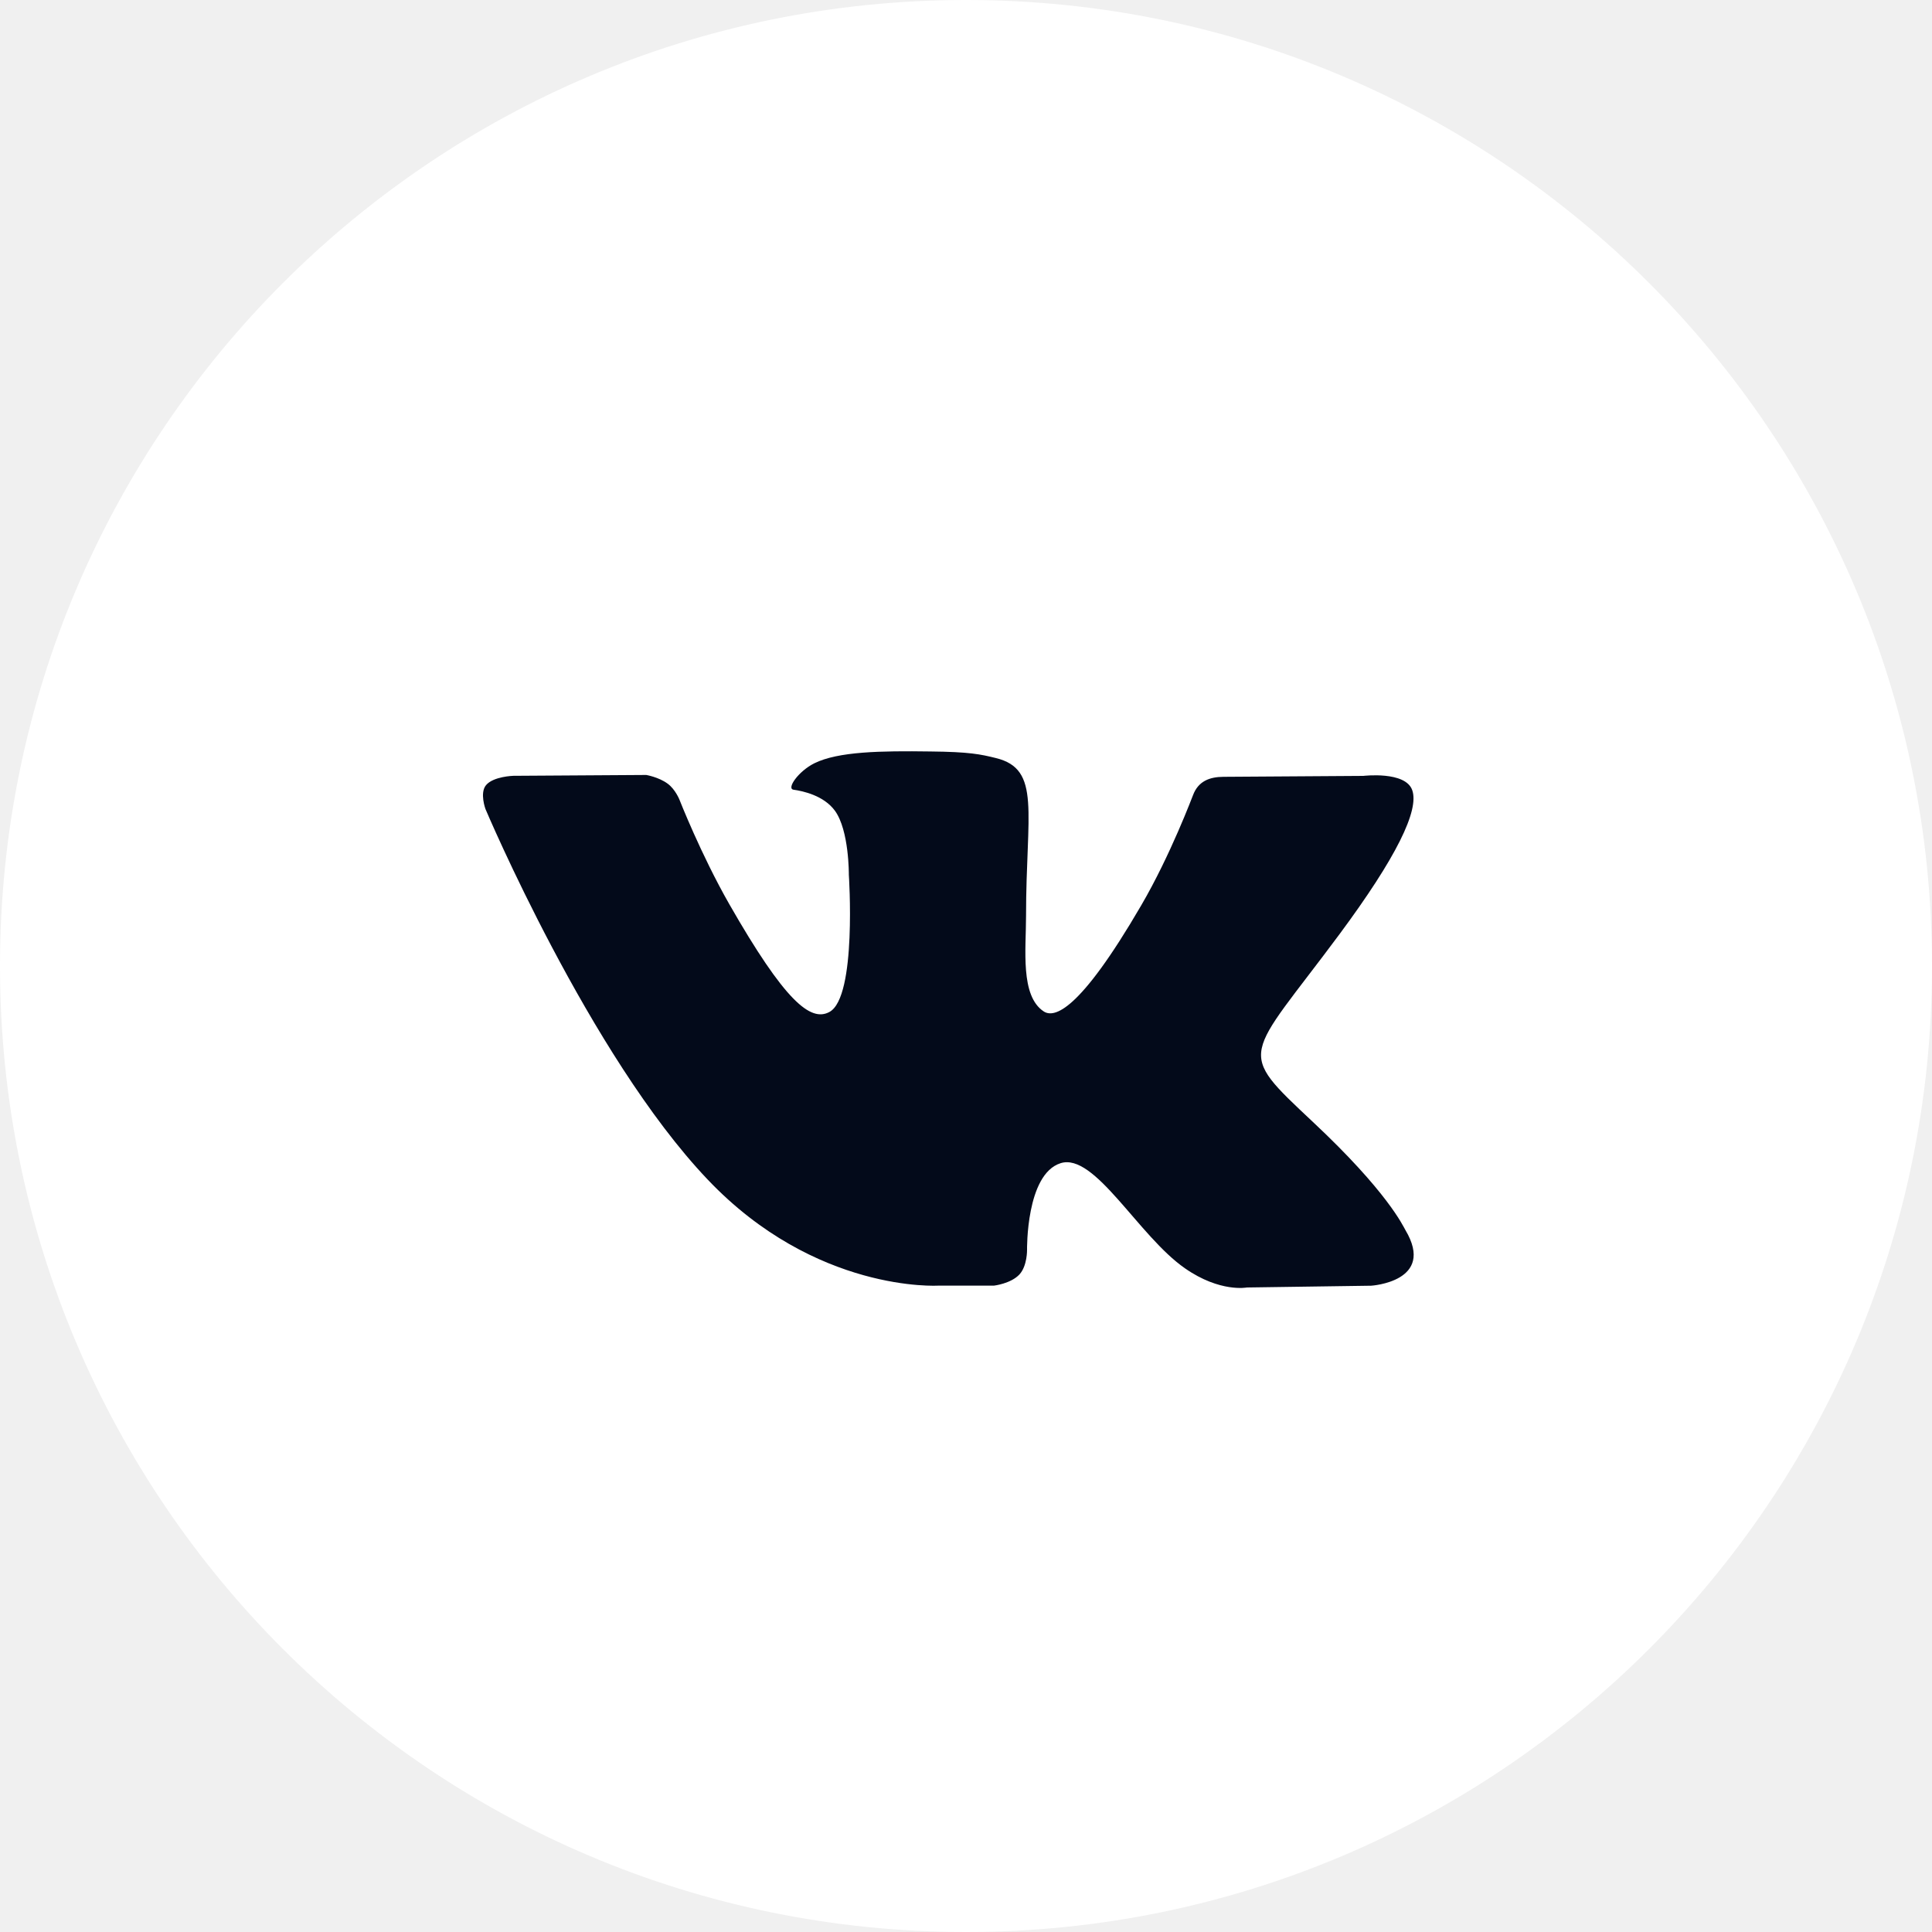
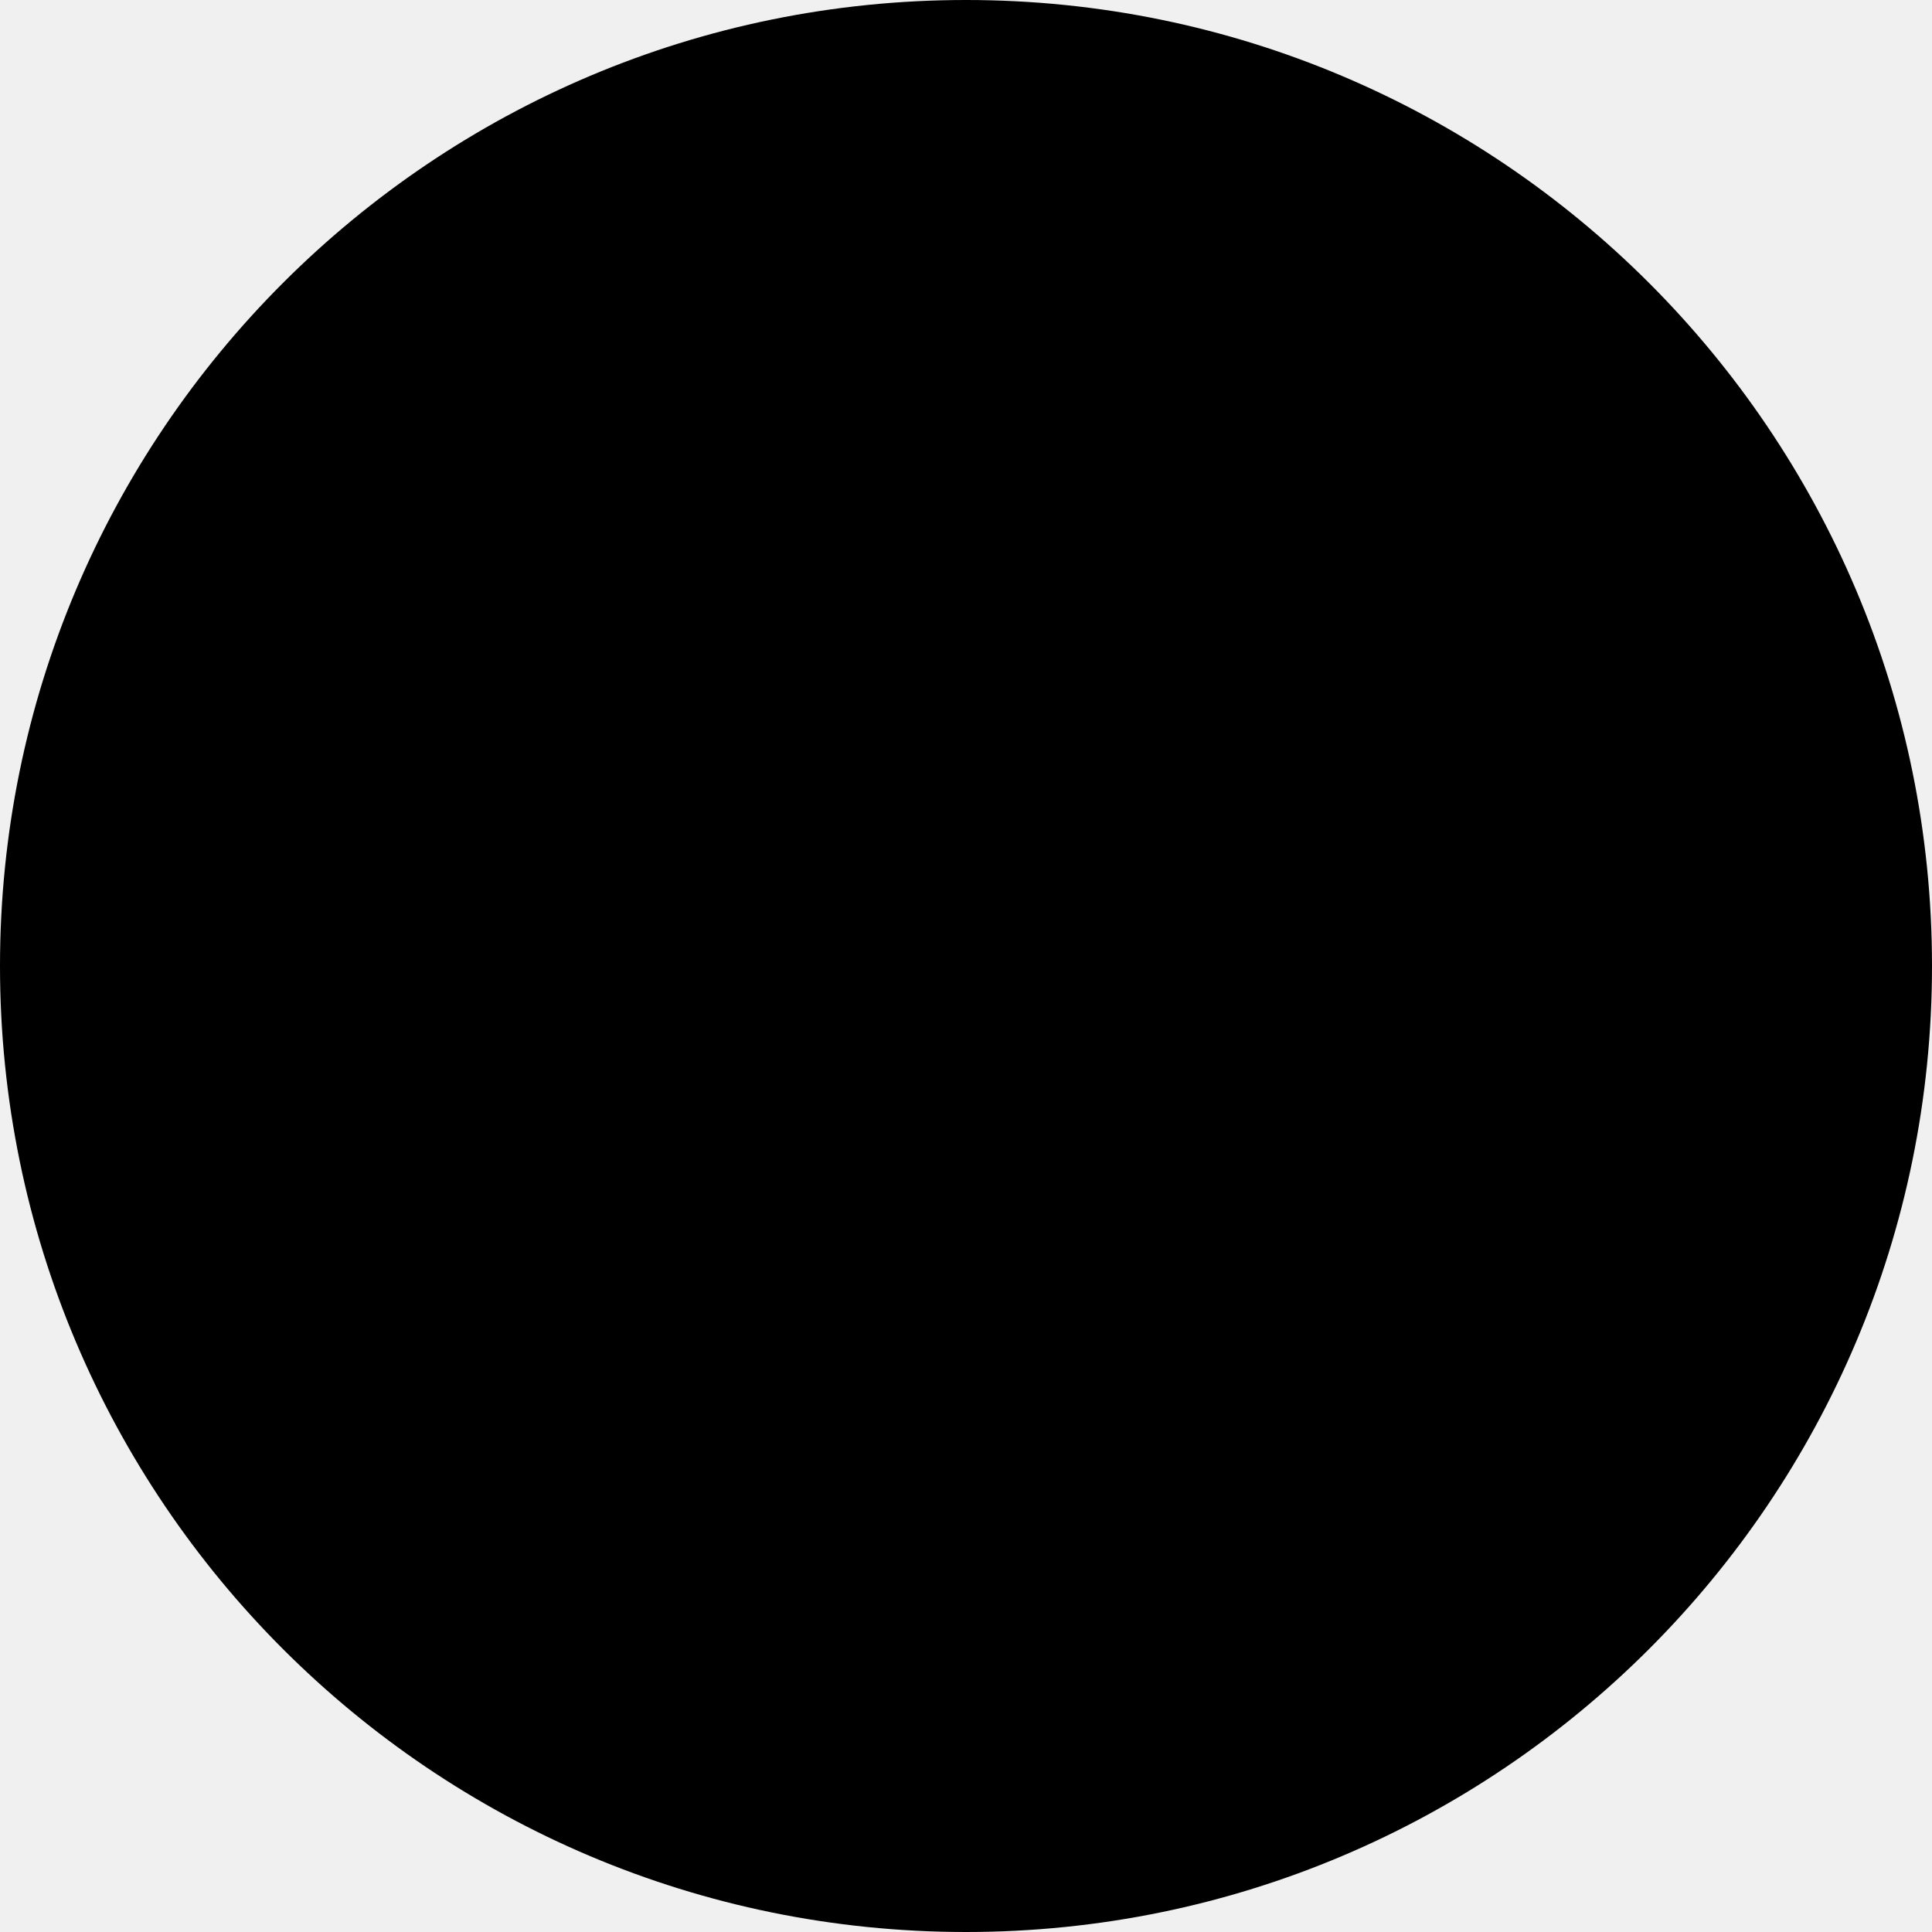
- <svg xmlns="http://www.w3.org/2000/svg" width="25" height="25" viewBox="0 0 25 25" fill="none">
-   <path d="M12.5 0C5.597 0 0 5.597 0 12.5C0 19.403 5.597 25 12.5 25C19.403 25 25 19.403 25 12.5C25 5.597 19.403 0 12.5 0Z" fill="white" />
-   <path d="M13.723 15.052C14.165 14.909 14.732 15.996 15.335 16.413C15.788 16.728 16.135 16.66 16.135 16.66L17.743 16.637C17.743 16.637 18.584 16.585 18.186 15.917C18.154 15.862 17.954 15.422 16.989 14.518C15.982 13.572 16.118 13.725 17.332 12.09C18.071 11.093 18.367 10.484 18.274 10.224C18.186 9.975 17.642 10.04 17.642 10.04L15.831 10.052C15.654 10.053 15.505 10.107 15.437 10.291C15.435 10.293 15.149 11.062 14.767 11.716C13.961 13.101 13.639 13.174 13.506 13.088C13.2 12.887 13.277 12.283 13.277 11.854C13.277 10.512 13.477 9.953 12.886 9.809C12.688 9.76 12.543 9.729 12.039 9.724C11.395 9.715 10.847 9.724 10.537 9.877C10.331 9.98 10.173 10.206 10.269 10.219C10.389 10.236 10.659 10.293 10.804 10.491C10.989 10.746 10.984 11.319 10.984 11.319C10.984 11.319 11.09 12.899 10.734 13.094C10.489 13.229 10.155 12.955 9.436 11.698C9.069 11.055 8.791 10.345 8.791 10.345C8.791 10.345 8.738 10.213 8.64 10.141C8.524 10.055 8.362 10.028 8.362 10.028L6.643 10.039C6.643 10.039 6.384 10.046 6.289 10.16C6.205 10.261 6.282 10.469 6.282 10.469C6.282 10.469 7.629 13.656 9.155 15.261C10.553 16.734 12.142 16.636 12.142 16.636H12.862C12.862 16.636 13.079 16.611 13.191 16.492C13.294 16.381 13.29 16.172 13.29 16.172C13.29 16.172 13.275 15.195 13.723 15.052Z" fill="#030A1A" />
+ <svg xmlns="http://www.w3.org/2000/svg" width="25" height="25" viewBox="0 0 25 25">
+   <path d="M12.5 0C5.597 0 0 5.597 0 12.5C0 19.403 5.597 25 12.5 25C19.403 25 25 19.403 25 12.5C25 5.597 19.403 0 12.5 0Z" />
+   <path d="M13.723 15.052C14.165 14.909 14.732 15.996 15.335 16.413C15.788 16.728 16.135 16.66 16.135 16.66L17.743 16.637C17.743 16.637 18.584 16.585 18.186 15.917C18.154 15.862 17.954 15.422 16.989 14.518C15.982 13.572 16.118 13.725 17.332 12.09C18.071 11.093 18.367 10.484 18.274 10.224C18.186 9.975 17.642 10.04 17.642 10.04L15.831 10.052C15.654 10.053 15.505 10.107 15.437 10.291C15.435 10.293 15.149 11.062 14.767 11.716C13.961 13.101 13.639 13.174 13.506 13.088C13.2 12.887 13.277 12.283 13.277 11.854C13.277 10.512 13.477 9.953 12.886 9.809C12.688 9.76 12.543 9.729 12.039 9.724C11.395 9.715 10.847 9.724 10.537 9.877C10.331 9.98 10.173 10.206 10.269 10.219C10.389 10.236 10.659 10.293 10.804 10.491C10.989 10.746 10.984 11.319 10.984 11.319C10.984 11.319 11.09 12.899 10.734 13.094C10.489 13.229 10.155 12.955 9.436 11.698C9.069 11.055 8.791 10.345 8.791 10.345C8.791 10.345 8.738 10.213 8.64 10.141C8.524 10.055 8.362 10.028 8.362 10.028L6.643 10.039C6.643 10.039 6.384 10.046 6.289 10.16C6.205 10.261 6.282 10.469 6.282 10.469C6.282 10.469 7.629 13.656 9.155 15.261C10.553 16.734 12.142 16.636 12.142 16.636H12.862C12.862 16.636 13.079 16.611 13.191 16.492C13.294 16.381 13.29 16.172 13.29 16.172C13.29 16.172 13.275 15.195 13.723 15.052Z" />
</svg>
